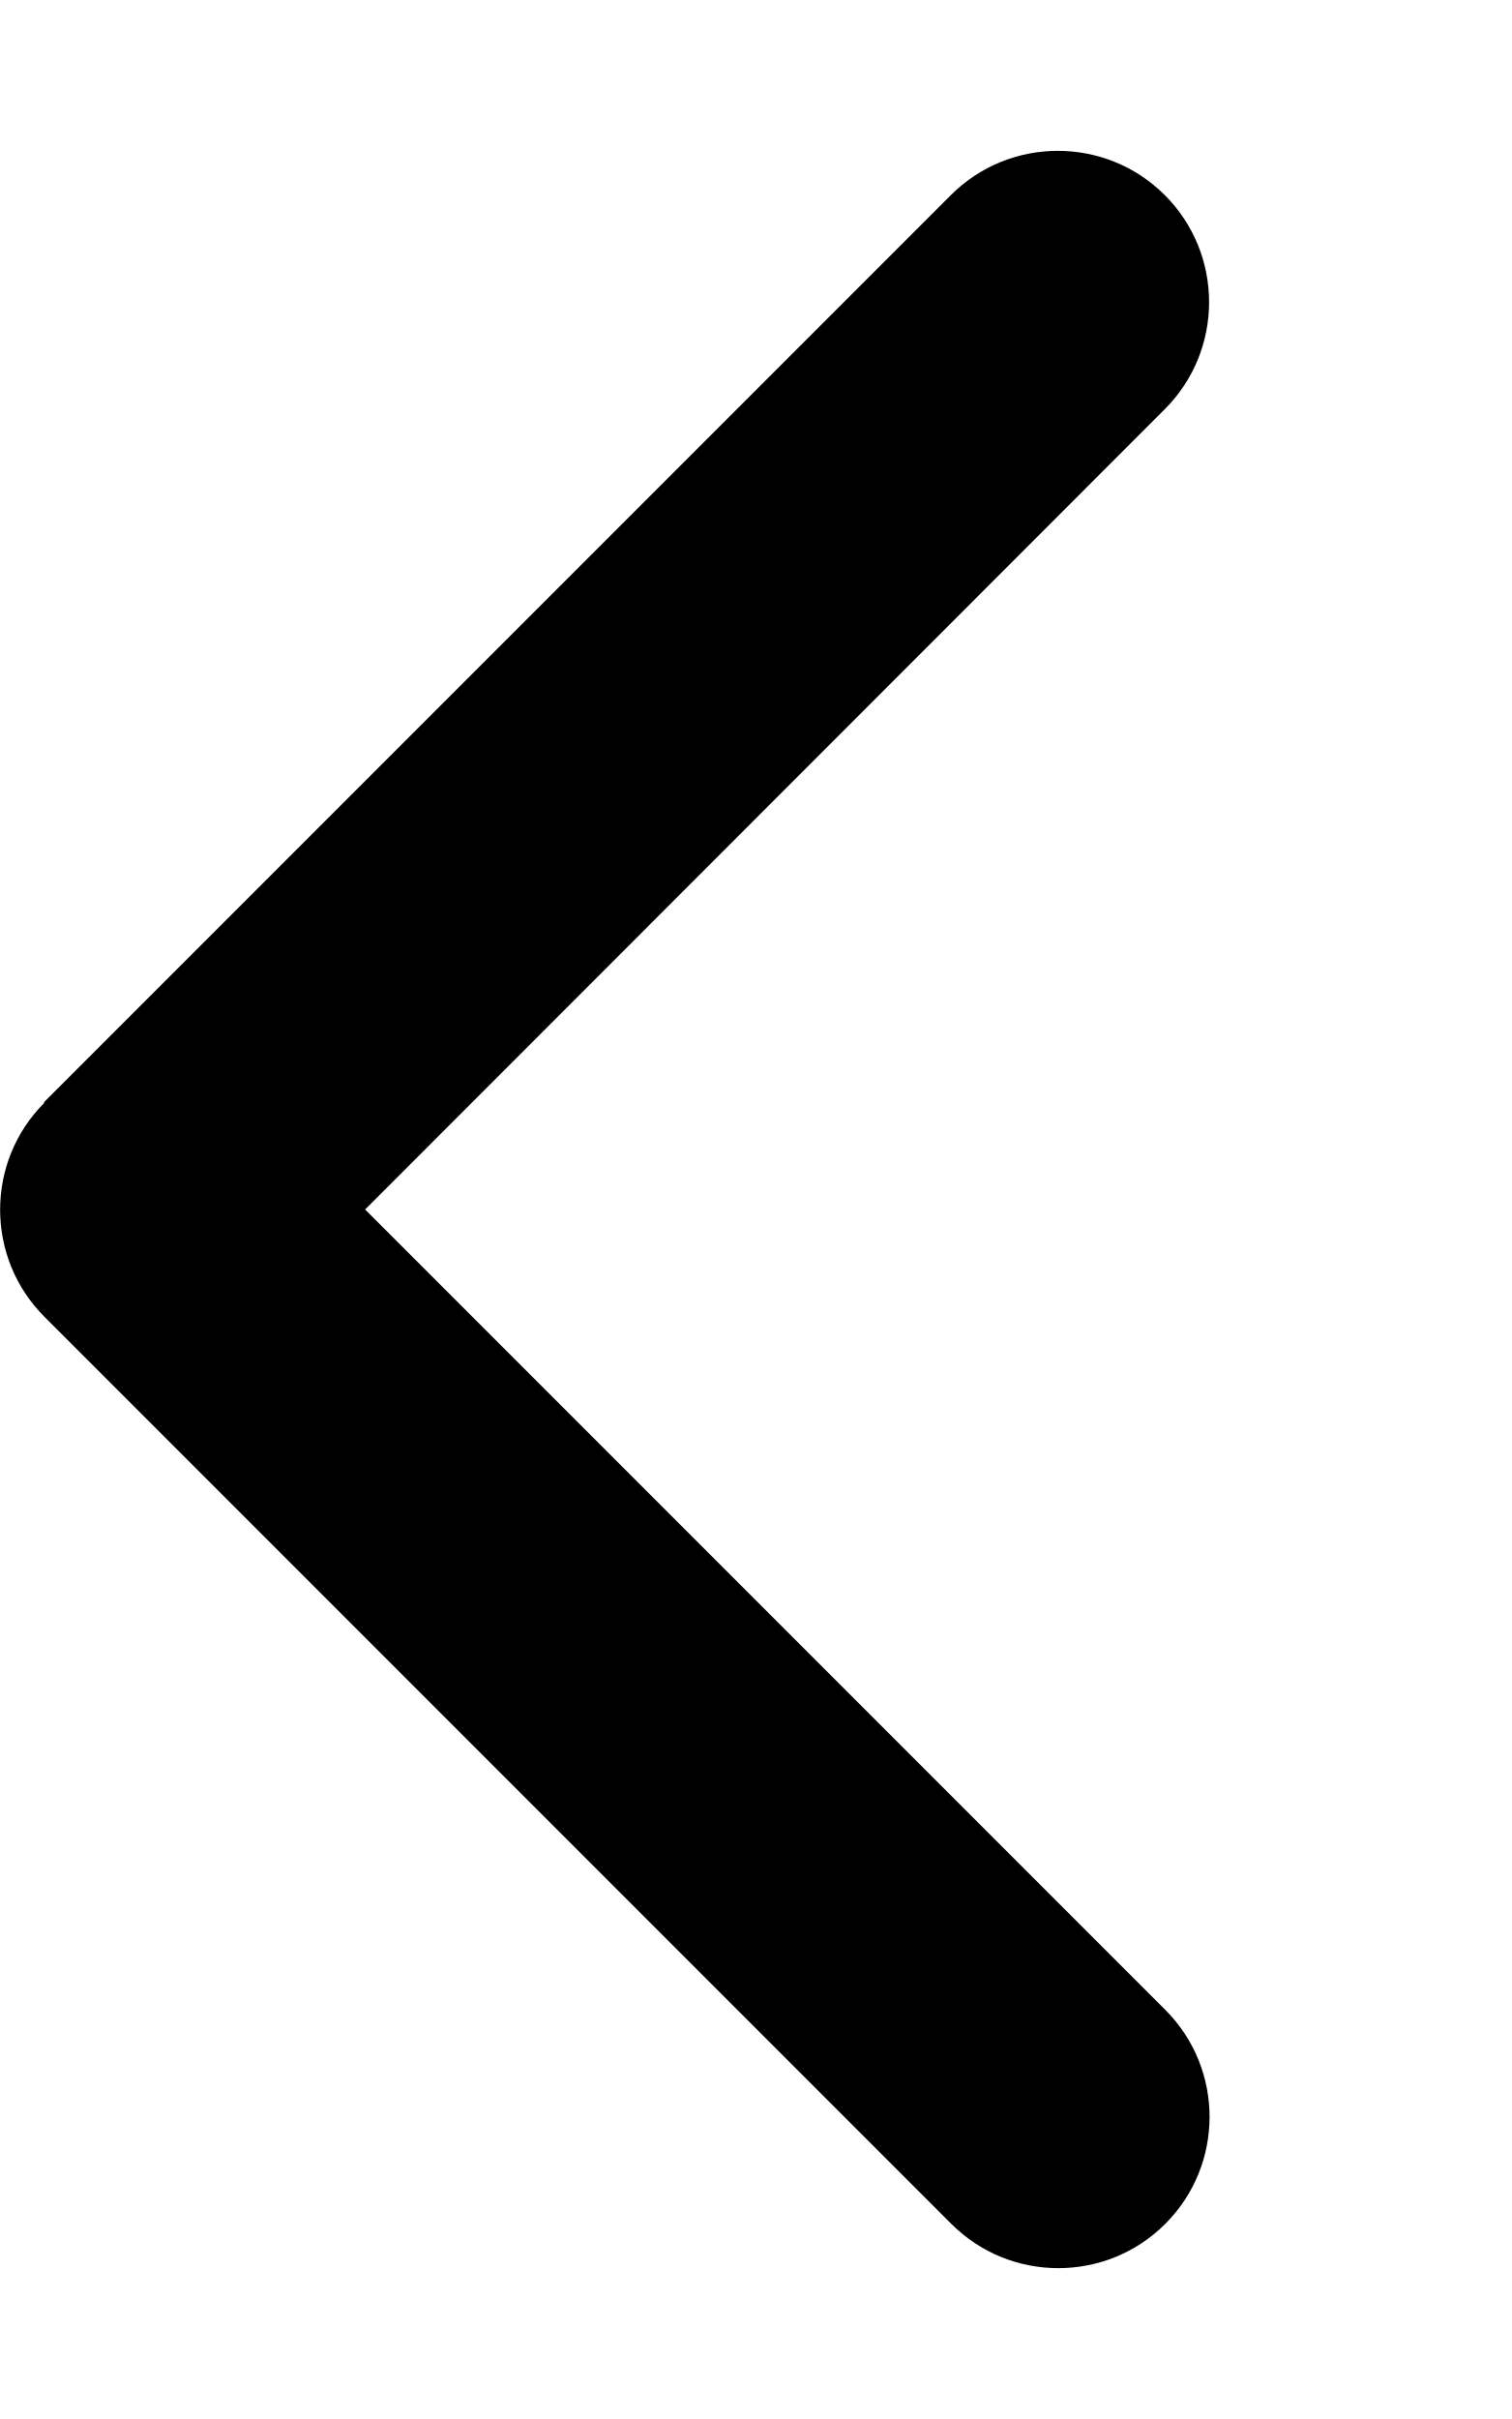
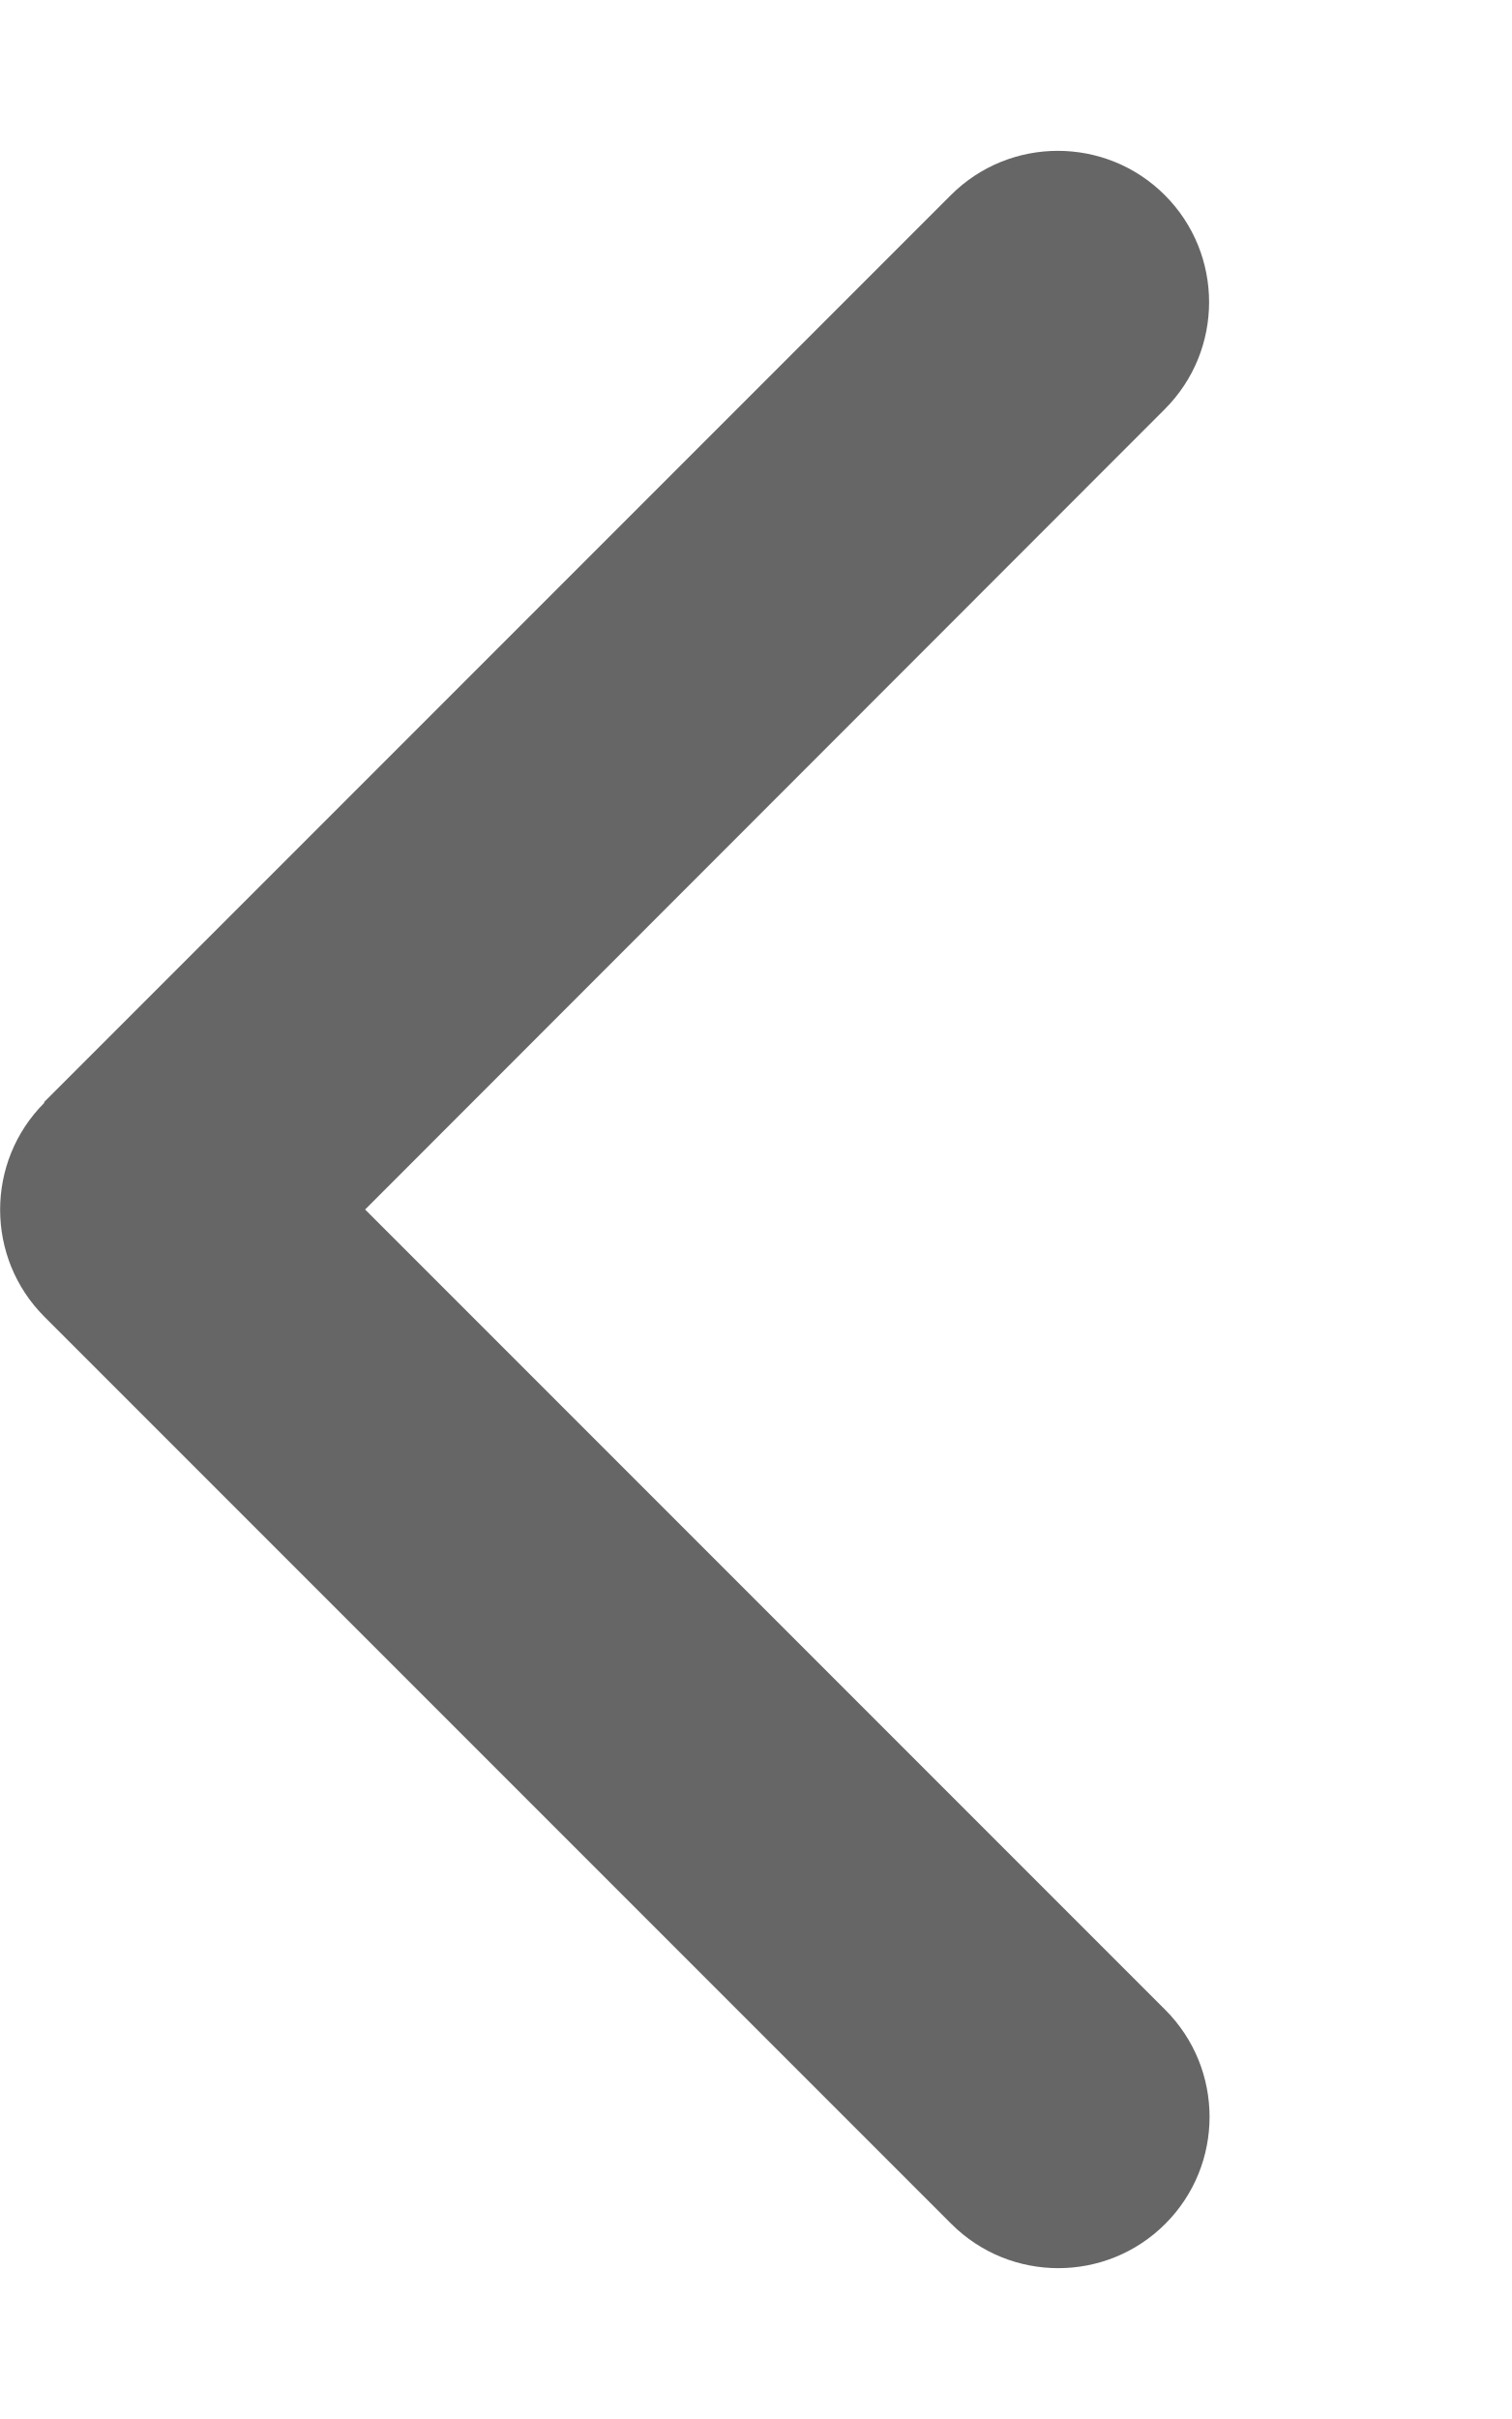
<svg xmlns="http://www.w3.org/2000/svg" viewBox="0 0 320 512">
-   <path d="M9.4 233.4c-12.5 12.5-12.5 32.8 0 45.3l192 192c12.5 12.5 32.8 12.5 45.3 0s12.5-32.8 0-45.3L77.3 256 246.6 86.6c12.5-12.5 12.5-32.8 0-45.3s-32.8-12.5-45.3 0l-192 192z" />
+   <path fill="#666666" d="M9.4 233.4c-12.5 12.5-12.5 32.8 0 45.3l192 192c12.5 12.5 32.8 12.5 45.3 0s12.5-32.8 0-45.3L77.3 256 246.6 86.6c12.5-12.5 12.5-32.8 0-45.3s-32.8-12.5-45.3 0l-192 192z" />
</svg>
